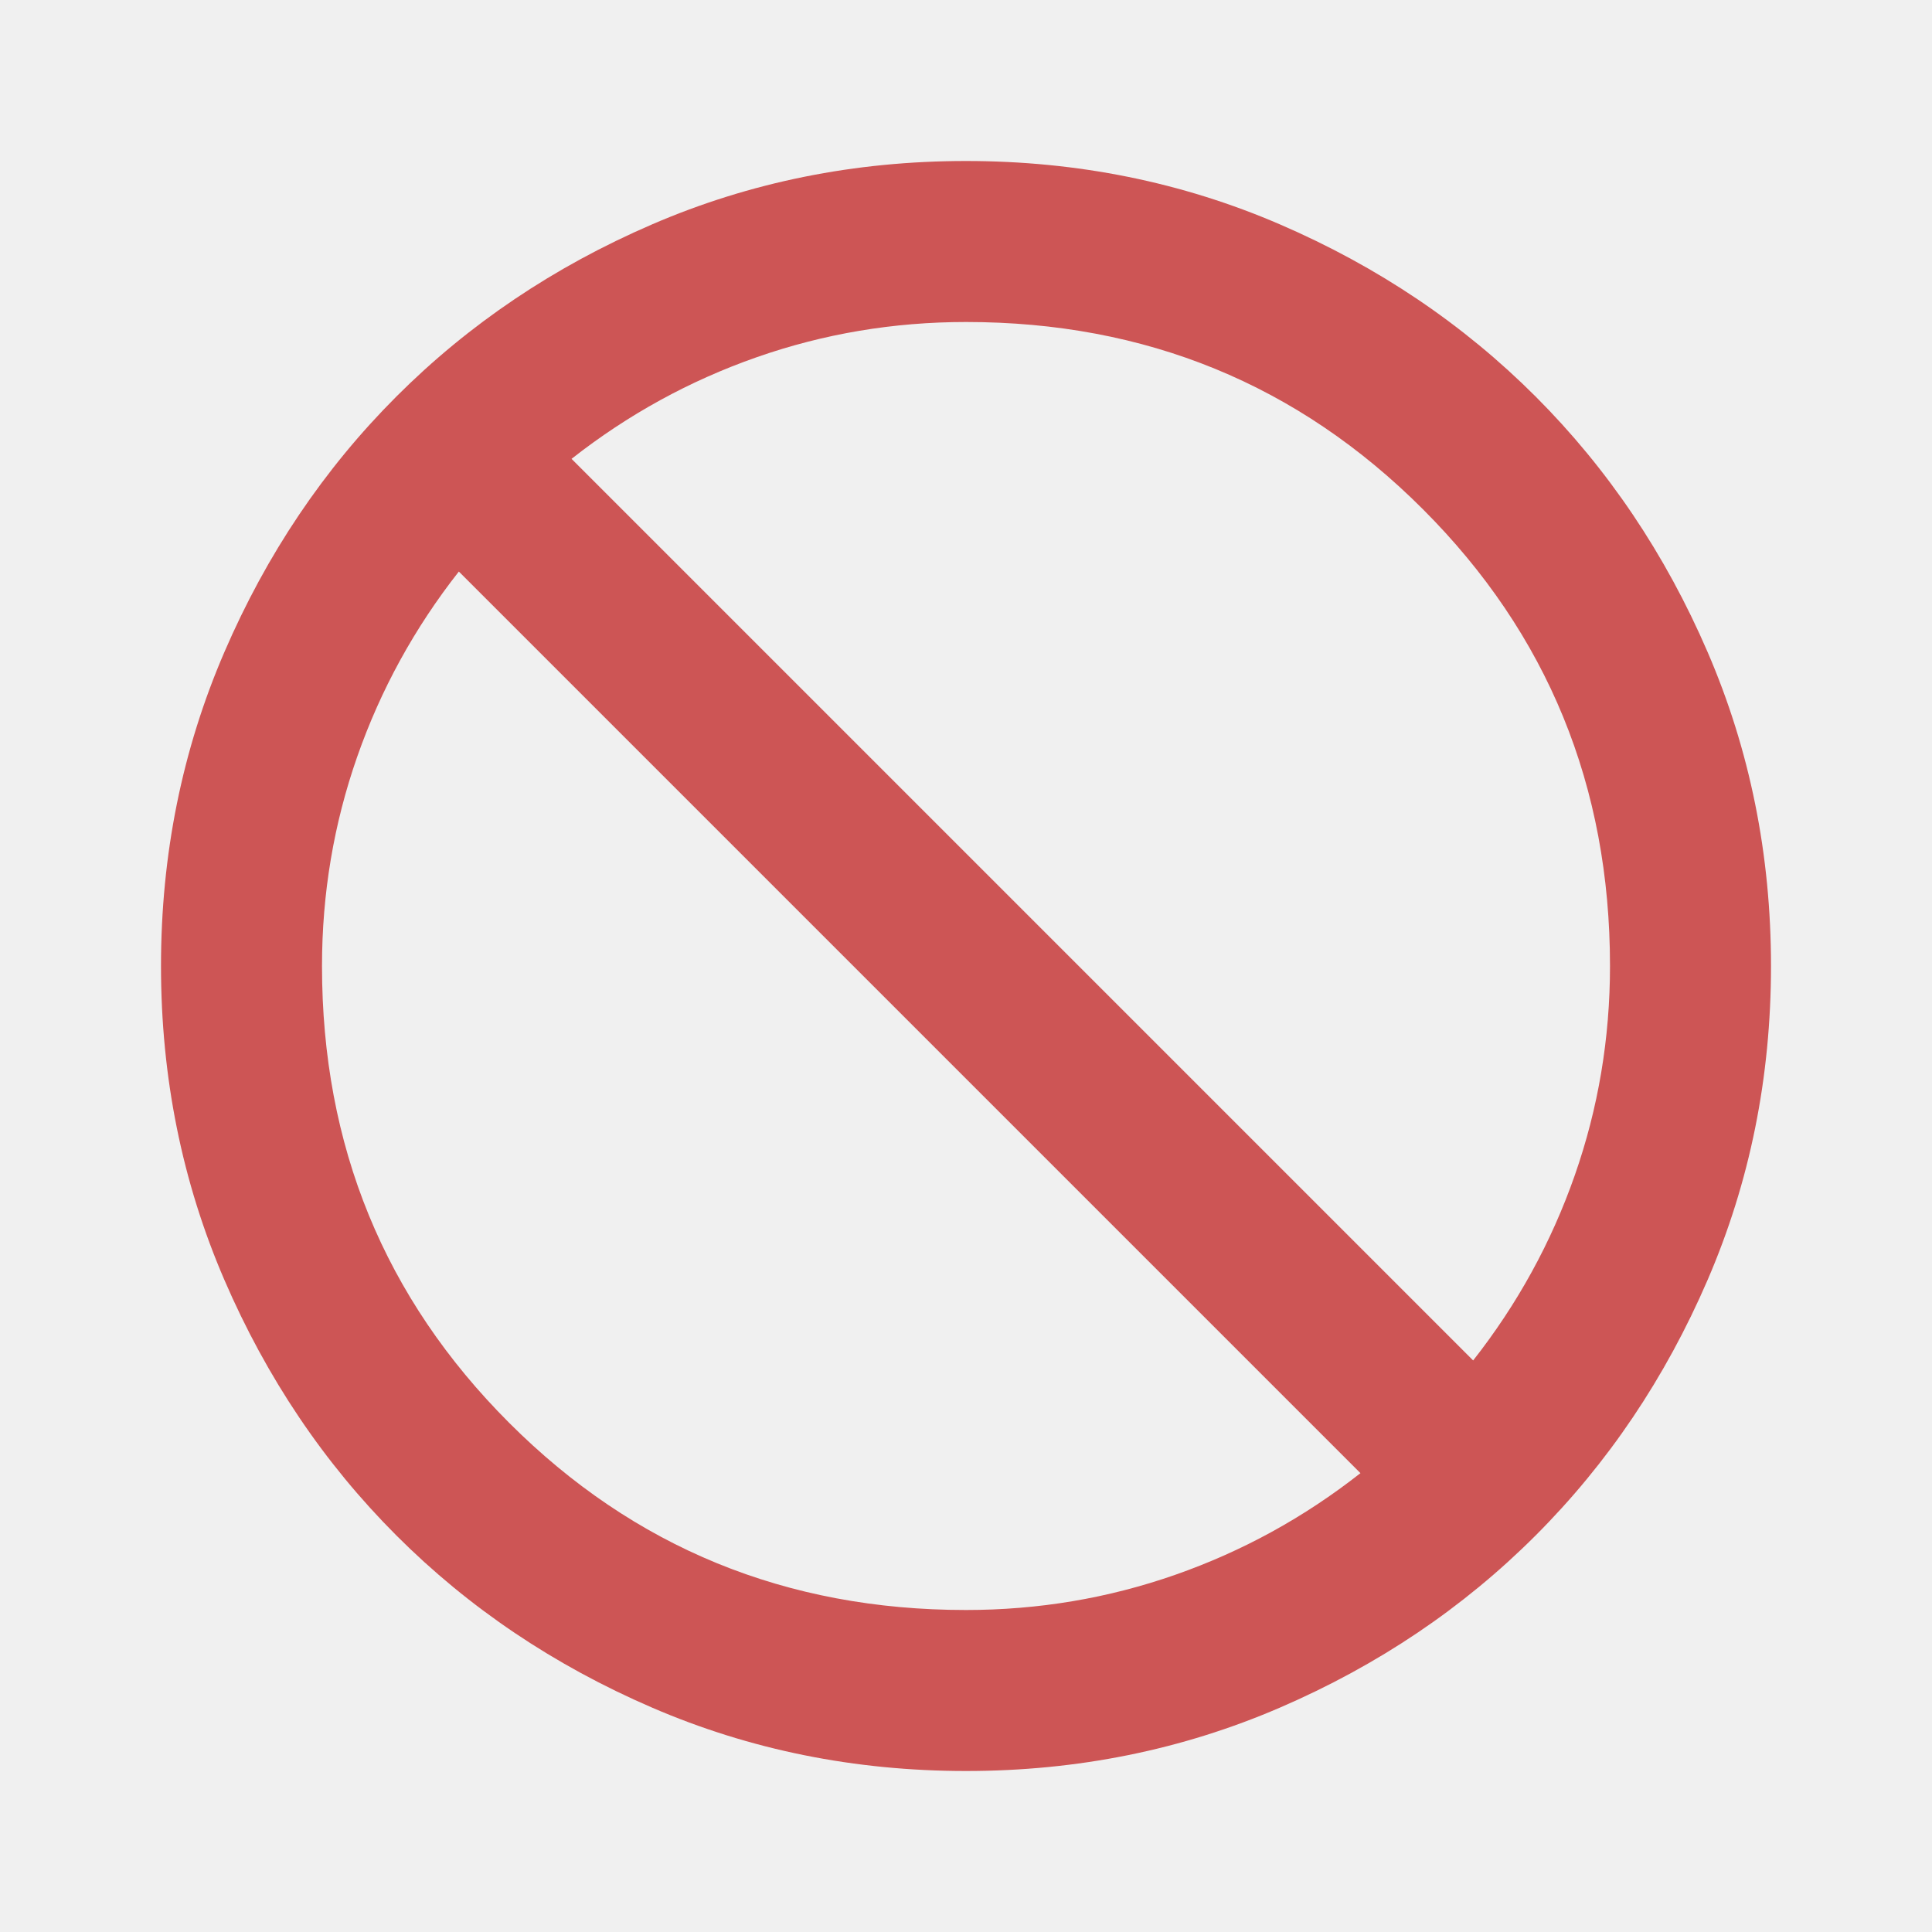
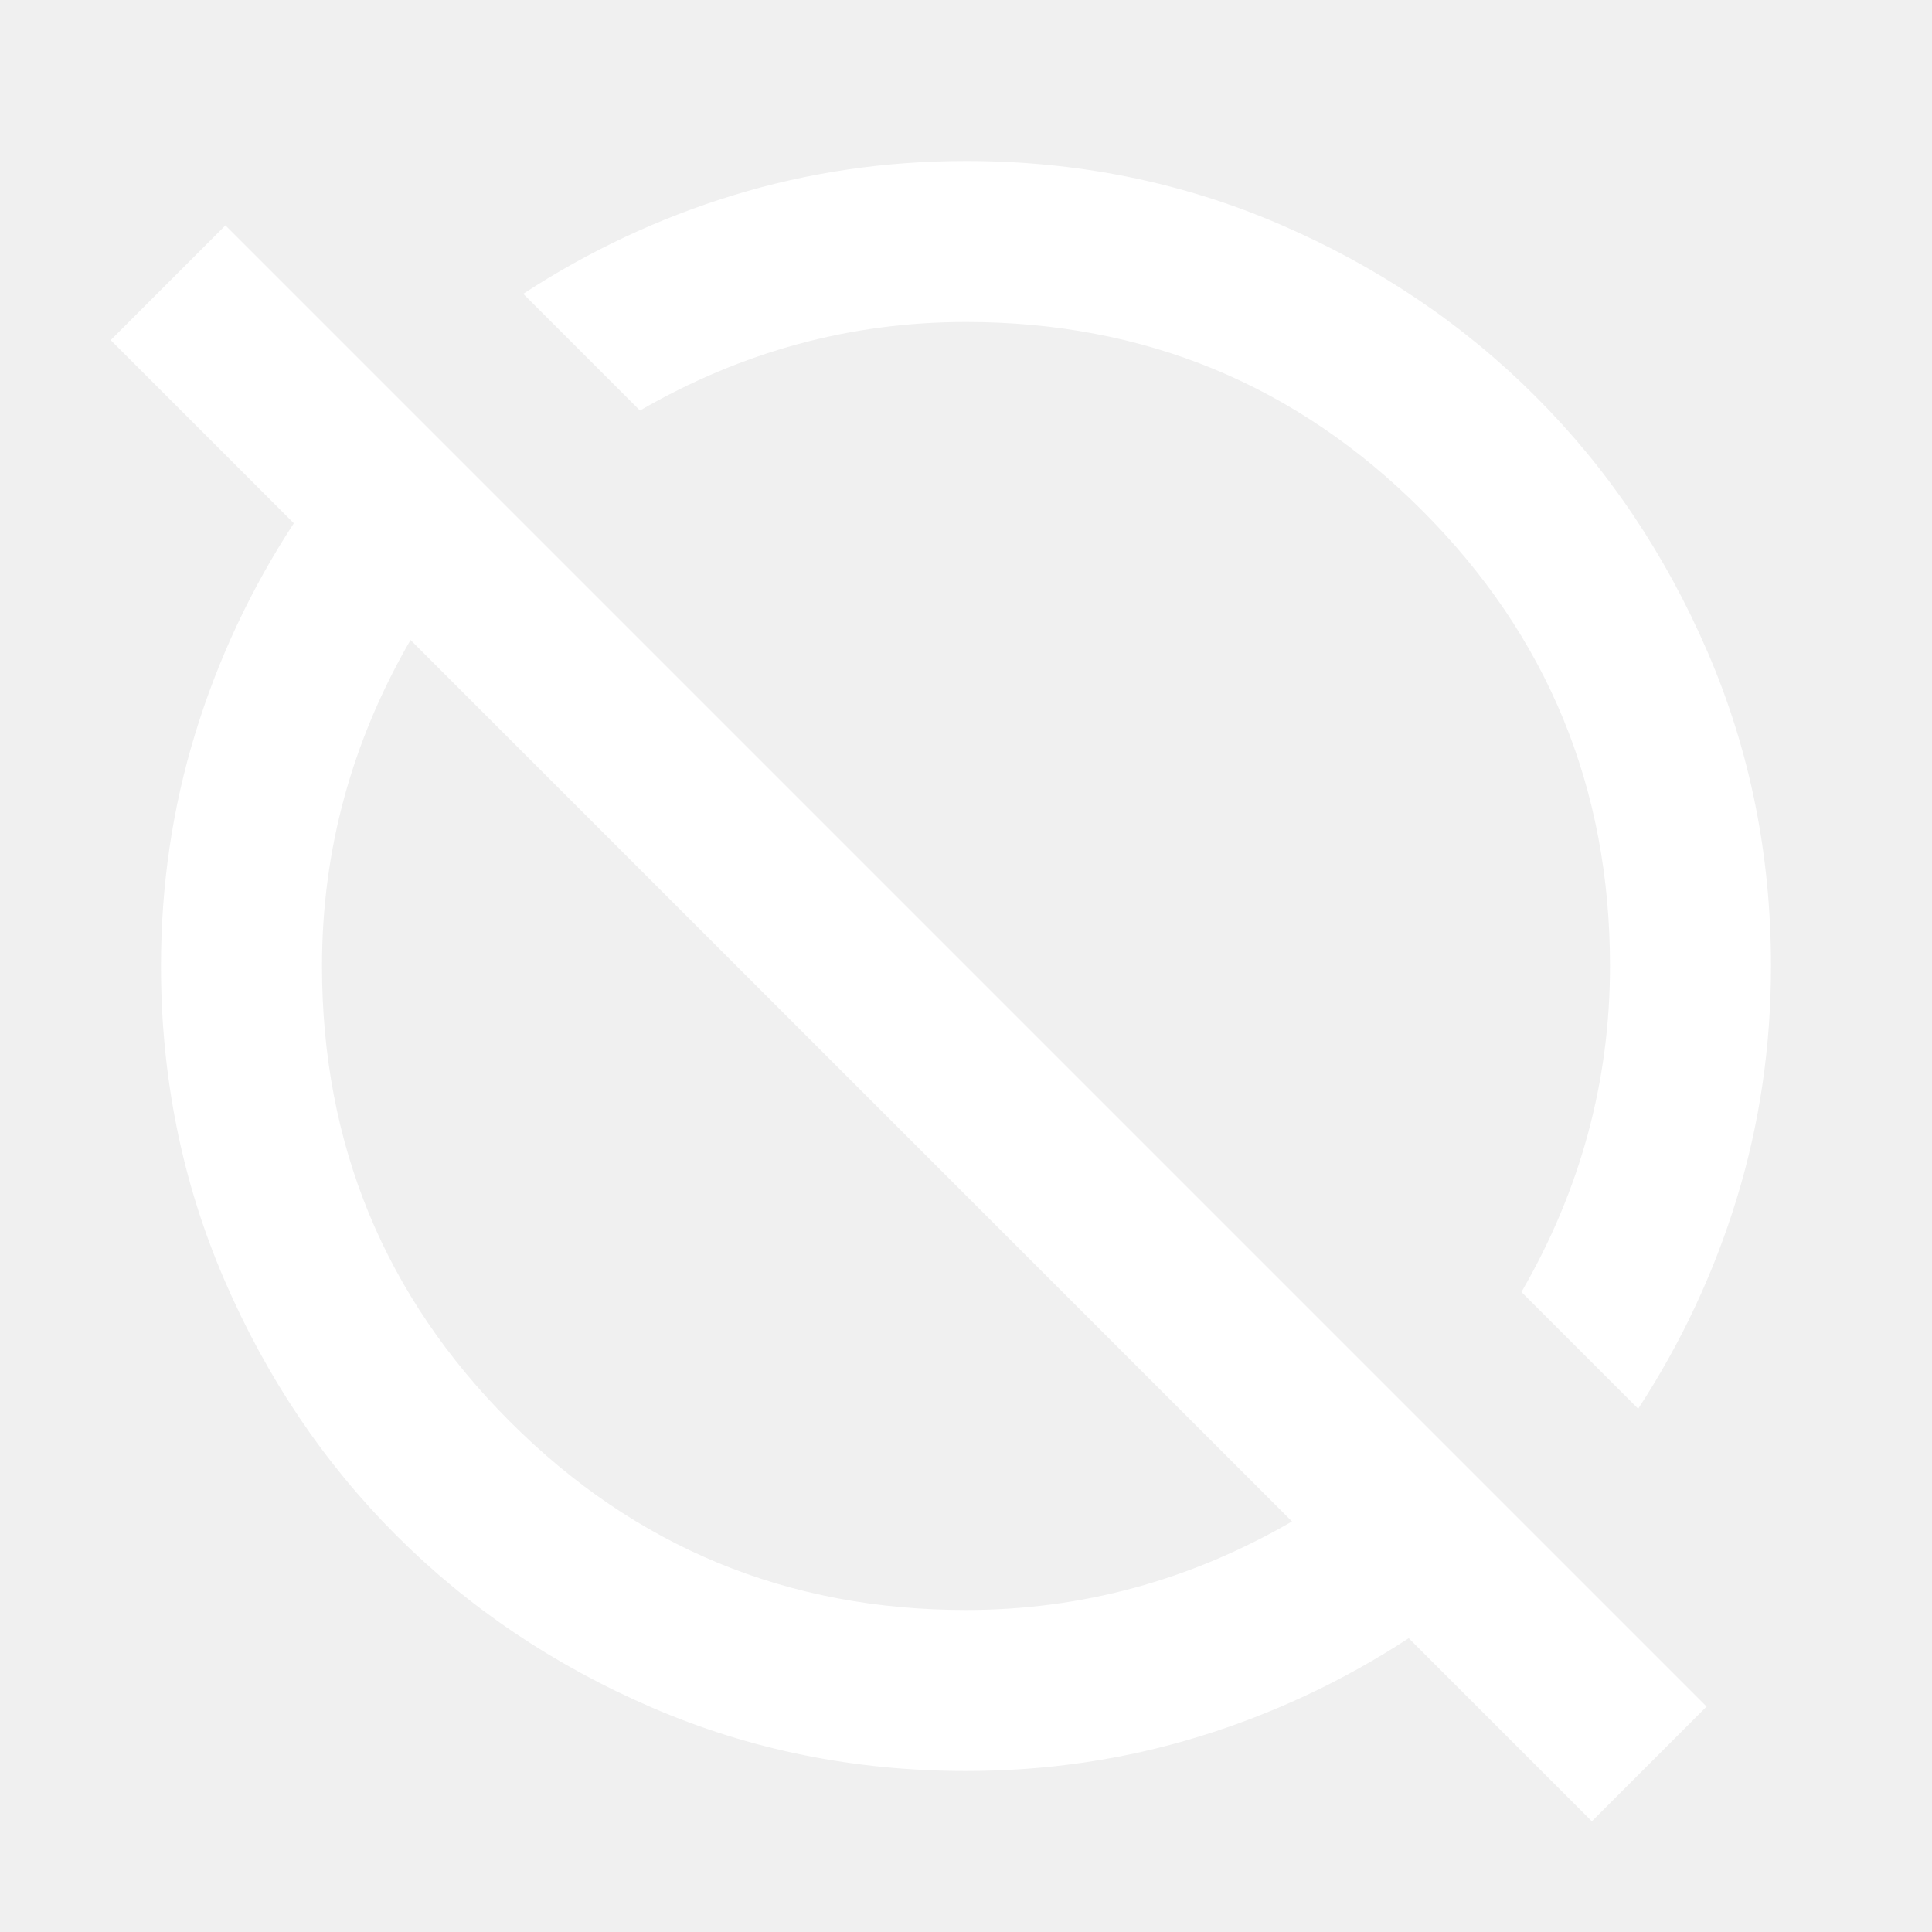
- <svg xmlns="http://www.w3.org/2000/svg" height="24px" viewBox="0 -960 960 960" width="24px" fill="#CD5555">
-   <path d="M480-80q-83 0-156-31.5T197-197q-54-54-85.5-127T80-480q0-83 31.5-156T197-763q54-54 127-85.5T480-880q83 0 156 31.5T763-763q54 54 85.5 127T880-480q0 83-31.5 156T763-197q-54 54-127 85.5T480-80Zm0-80q54 0 104-17.5t92-50.5L228-676q-33 42-50.5 92T160-480q0 134 93 227t227 93Zm252-124q33-42 50.5-92T800-480q0-134-93-227t-227-93q-54 0-104 17.5T284-732l448 448Z" />
+ <svg xmlns="http://www.w3.org/2000/svg" width="208" height="208" viewBox="0 0 208 208" fill="none">
+   <mask id="mask0_2838_164" style="mask-type:alpha" maskUnits="userSpaceOnUse" x="0" y="0" width="208" height="208">
+     <rect width="208" height="208" fill="#D9D9D9" />
+   </mask>
+   <g mask="url(#mask0_2838_164)">
+     <path d="M171.383 196.083L151.666 176.366C144.588 180.989 137.041 184.527 129.024 186.983C121.008 189.439 112.666 190.666 103.999 190.666C92.01 190.666 80.744 188.391 70.199 183.841C59.655 179.291 50.483 173.116 42.683 165.316C34.883 157.516 28.708 148.344 24.158 137.8C19.608 127.255 17.333 115.989 17.333 104C17.333 95.333 18.561 86.991 21.016 78.975C23.472 70.958 27.011 63.411 31.633 56.333L11.916 36.616L24.266 24.266L183.733 183.733L171.383 196.083ZM103.999 173.333C110.21 173.333 116.241 172.539 122.091 170.95C127.941 169.361 133.61 166.977 139.099 163.8L44.199 68.9C41.022 74.389 38.638 80.058 37.049 85.908C35.461 91.758 34.666 97.789 34.666 104C34.666 123.211 41.419 139.569 54.924 153.075C68.43 166.58 84.788 173.333 103.999 173.333ZM176.366 151.666L163.799 139.1C166.977 133.611 169.36 127.941 170.949 122.091C172.538 116.241 173.333 110.211 173.333 104C173.333 84.789 166.58 68.43 153.074 54.925C139.569 41.419 123.21 34.666 103.999 34.666C97.788 34.666 91.758 35.461 85.908 37.05C80.058 38.639 74.388 41.022 68.899 44.2L56.333 31.633C63.41 27.011 70.958 23.472 78.974 21.016C86.991 18.561 95.333 17.333 103.999 17.333C115.988 17.333 127.255 19.608 137.799 24.158C148.344 28.708 157.516 34.883 165.316 42.683C173.116 50.483 179.291 59.655 183.841 70.2C188.391 80.744 190.666 92.011 190.666 104C190.666 112.666 189.438 121.008 186.983 129.025C184.527 137.041 180.988 144.589 176.366 151.666Z" fill="white" />
+   </g>
</svg>
